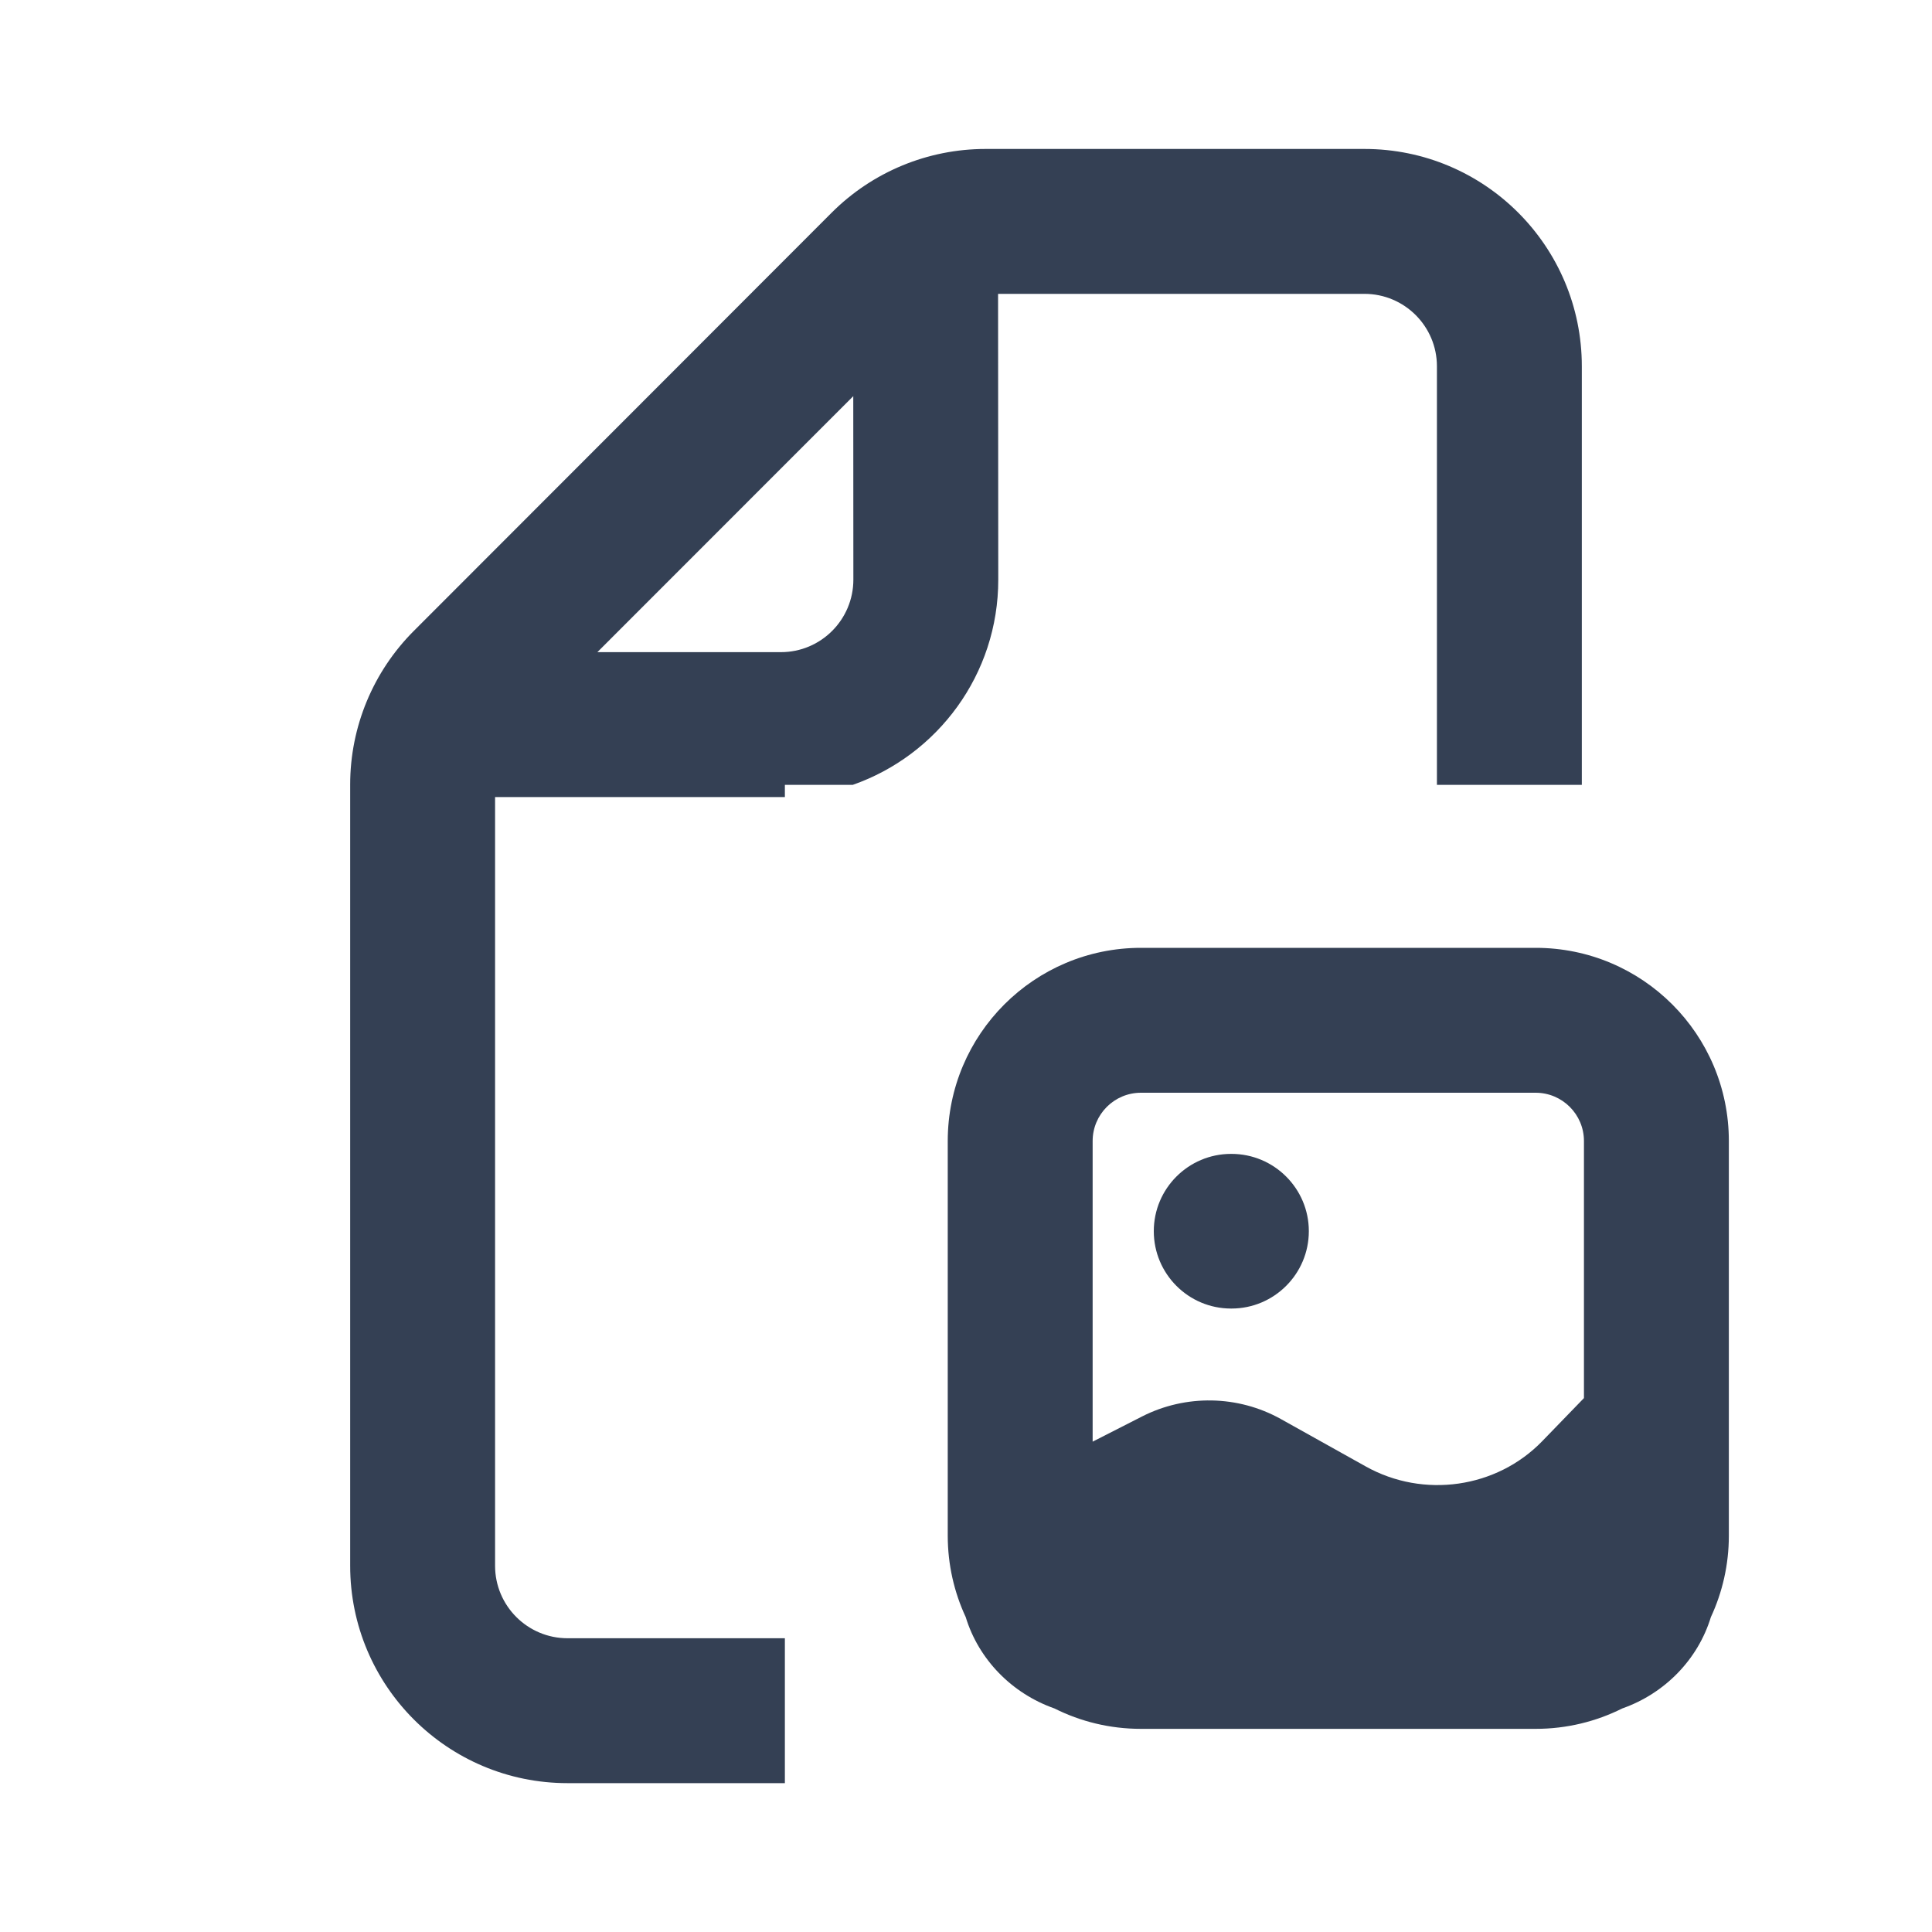
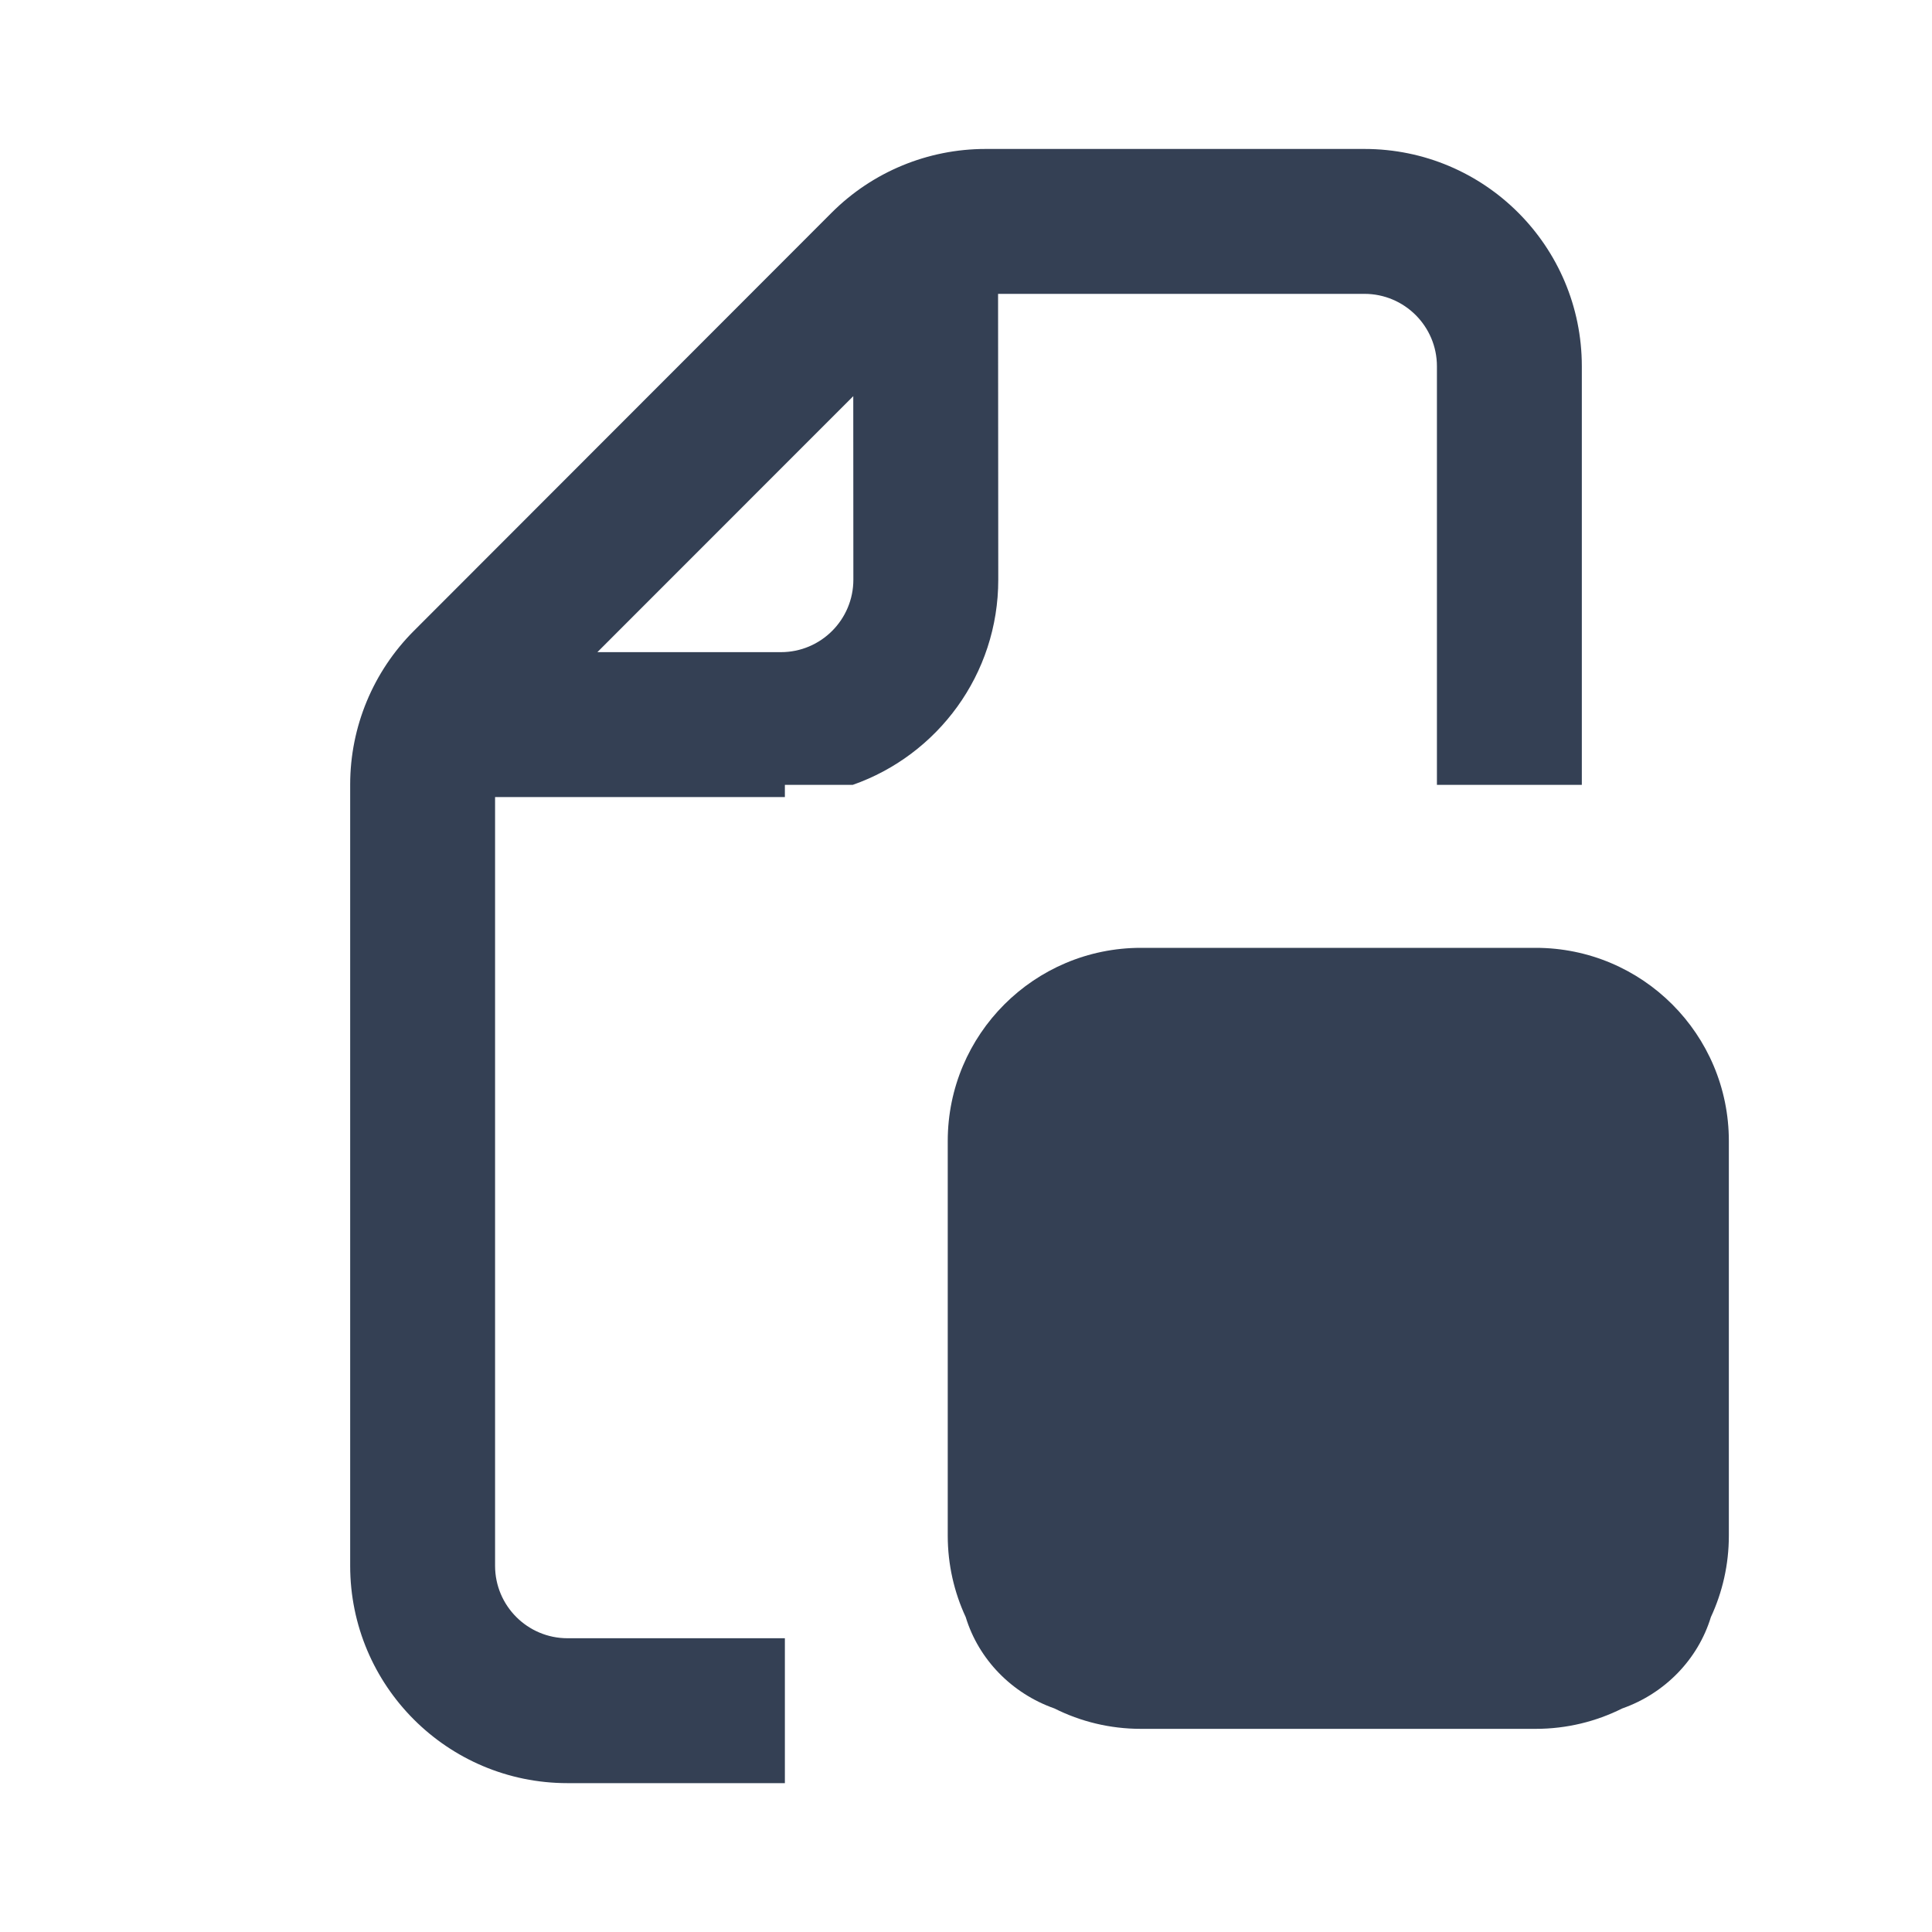
<svg xmlns="http://www.w3.org/2000/svg" width="20" height="20" viewBox="0 0 20 20" fill="none">
-   <path fill-rule="evenodd" clip-rule="evenodd" d="M8.125 16.959V18.459H5.875C4.632 18.459 3.625 17.451 3.625 16.209V8.121C3.625 7.525 3.862 6.953 4.284 6.531L8.61 2.201C9.032 1.779 9.605 1.542 10.202 1.542H14.125C15.368 1.542 16.375 2.549 16.375 3.792V8.125H14.875V3.792C14.875 3.378 14.539 3.042 14.125 3.042H10.332L10.334 5.999C10.335 6.982 9.705 7.818 8.827 8.125H8.125V8.251C8.111 8.251 8.098 8.251 8.084 8.251H5.125V16.209C5.125 16.623 5.461 16.959 5.875 16.959H8.125ZM8.833 4.101L6.184 6.751H8.084C8.498 6.751 8.834 6.415 8.834 6L8.833 4.101ZM11.811 9.812C10.707 9.812 9.811 10.707 9.811 11.812V15.897C9.811 16.198 9.878 16.484 9.997 16.74C10.131 17.179 10.475 17.531 10.916 17.686C11.185 17.821 11.489 17.897 11.811 17.897H15.897C16.219 17.897 16.523 17.821 16.793 17.686C17.234 17.531 17.577 17.179 17.711 16.74C17.83 16.484 17.897 16.198 17.897 15.897V11.812C17.897 10.707 17.002 9.812 15.897 9.812H11.811ZM16.397 14.473V11.812C16.397 11.536 16.173 11.312 15.897 11.312H11.811C11.535 11.312 11.311 11.536 11.311 11.812V14.924L11.823 14.663C12.275 14.433 12.816 14.443 13.258 14.689L14.139 15.181C14.737 15.515 15.494 15.406 15.966 14.918L16.397 14.473ZM11.944 12.745C11.944 12.304 12.302 11.945 12.744 11.945H12.748C13.19 11.945 13.549 12.304 13.549 12.745C13.549 13.187 13.19 13.546 12.748 13.546H12.744C12.302 13.546 11.944 13.187 11.944 12.745Z" fill="#344054" />
+   <path fillRule="evenodd" clipRule="evenodd" d="M8.125 16.959V18.459H5.875C4.632 18.459 3.625 17.451 3.625 16.209V8.121C3.625 7.525 3.862 6.953 4.284 6.531L8.61 2.201C9.032 1.779 9.605 1.542 10.202 1.542H14.125C15.368 1.542 16.375 2.549 16.375 3.792V8.125H14.875V3.792C14.875 3.378 14.539 3.042 14.125 3.042H10.332L10.334 5.999C10.335 6.982 9.705 7.818 8.827 8.125H8.125V8.251C8.111 8.251 8.098 8.251 8.084 8.251H5.125V16.209C5.125 16.623 5.461 16.959 5.875 16.959H8.125ZM8.833 4.101L6.184 6.751H8.084C8.498 6.751 8.834 6.415 8.834 6L8.833 4.101ZM11.811 9.812C10.707 9.812 9.811 10.707 9.811 11.812V15.897C9.811 16.198 9.878 16.484 9.997 16.74C10.131 17.179 10.475 17.531 10.916 17.686C11.185 17.821 11.489 17.897 11.811 17.897H15.897C16.219 17.897 16.523 17.821 16.793 17.686C17.234 17.531 17.577 17.179 17.711 16.74C17.83 16.484 17.897 16.198 17.897 15.897V11.812C17.897 10.707 17.002 9.812 15.897 9.812H11.811ZM16.397 14.473V11.812C16.397 11.536 16.173 11.312 15.897 11.312H11.811C11.535 11.312 11.311 11.536 11.311 11.812V14.924L11.823 14.663C12.275 14.433 12.816 14.443 13.258 14.689L14.139 15.181C14.737 15.515 15.494 15.406 15.966 14.918L16.397 14.473ZM11.944 12.745C11.944 12.304 12.302 11.945 12.744 11.945H12.748C13.19 11.945 13.549 12.304 13.549 12.745C13.549 13.187 13.19 13.546 12.748 13.546H12.744C12.302 13.546 11.944 13.187 11.944 12.745Z" fill="#344054" />
</svg>
